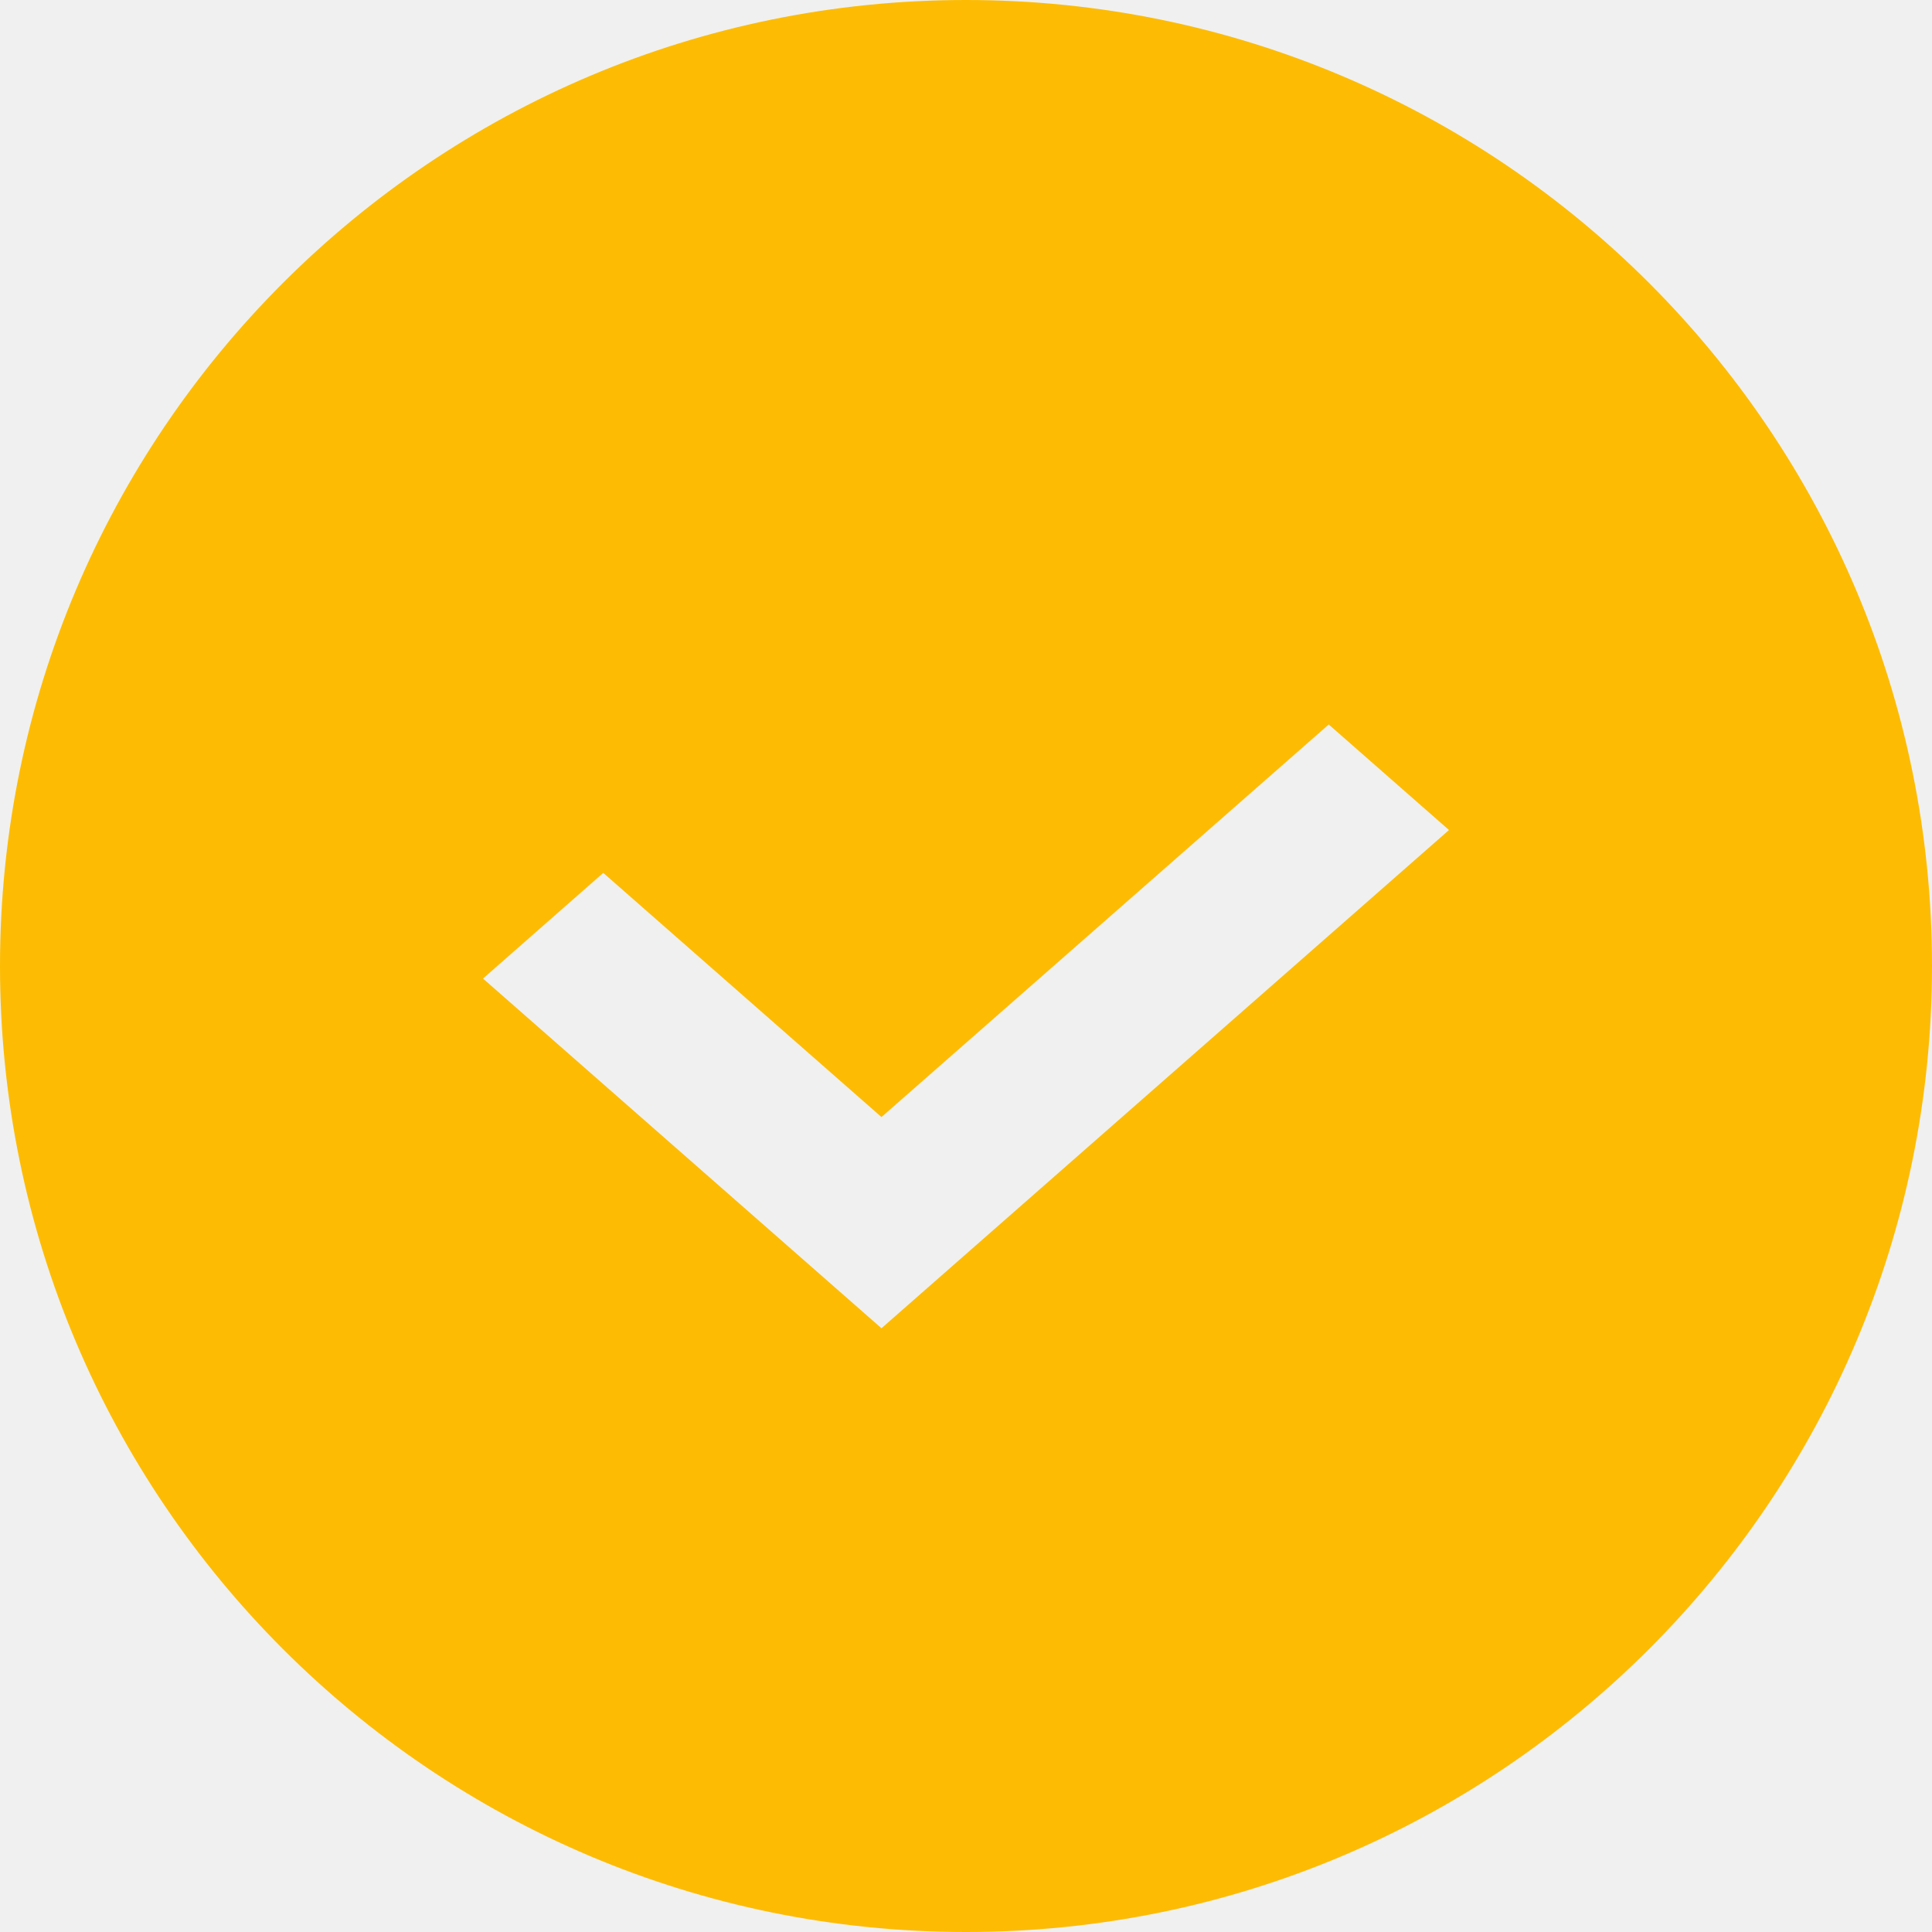
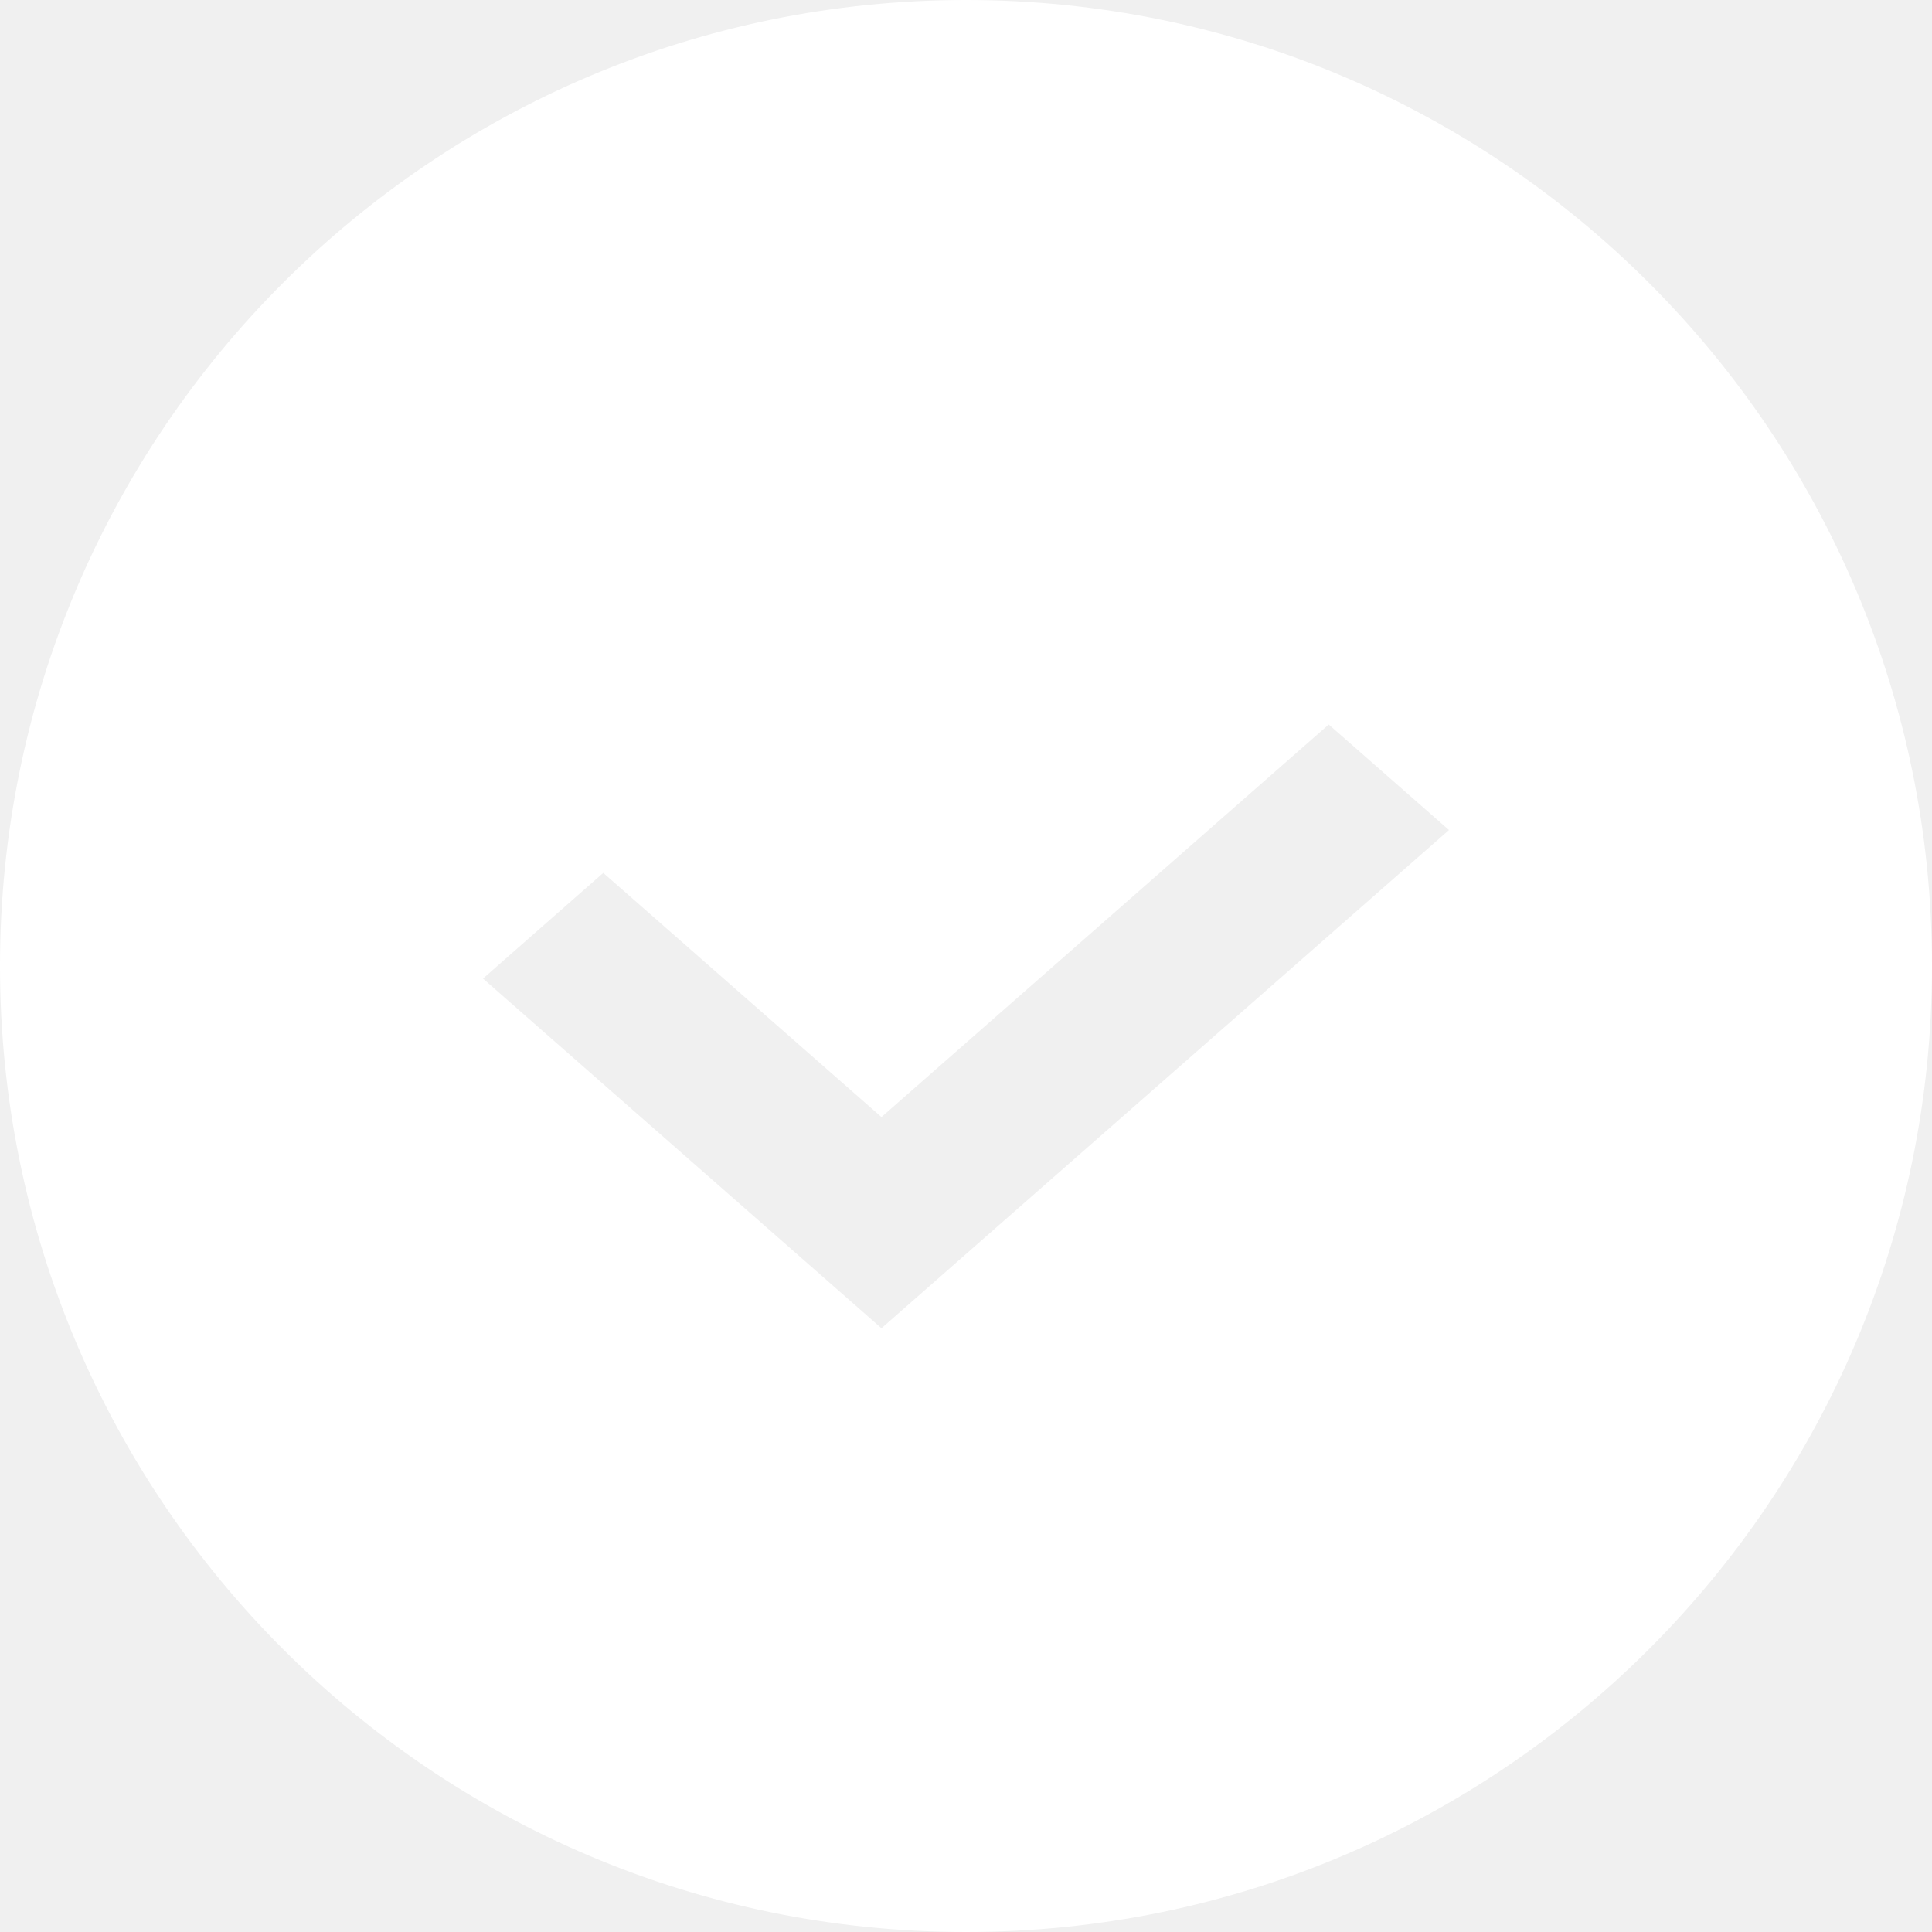
<svg xmlns="http://www.w3.org/2000/svg" width="16" height="16">
-   <path d="M8 16c-4.418 0-8-3.582-8-8s3.582-8 8-8 8 3.582 8 8-3.582 8-8 8zm3.004-10L7.3 9.251 4.996 7.229 4 8.104 7.3 11 12 6.874 11.004 6z" fill="#fdbc03" fill-rule="evenodd" />
+   <path d="M8 16c-4.418 0-8-3.582-8-8s3.582-8 8-8 8 3.582 8 8-3.582 8-8 8zm3.004-10L7.3 9.251 4.996 7.229 4 8.104 7.3 11 12 6.874 11.004 6z" fill="#ffffff" fill-rule="evenodd" />
</svg>
